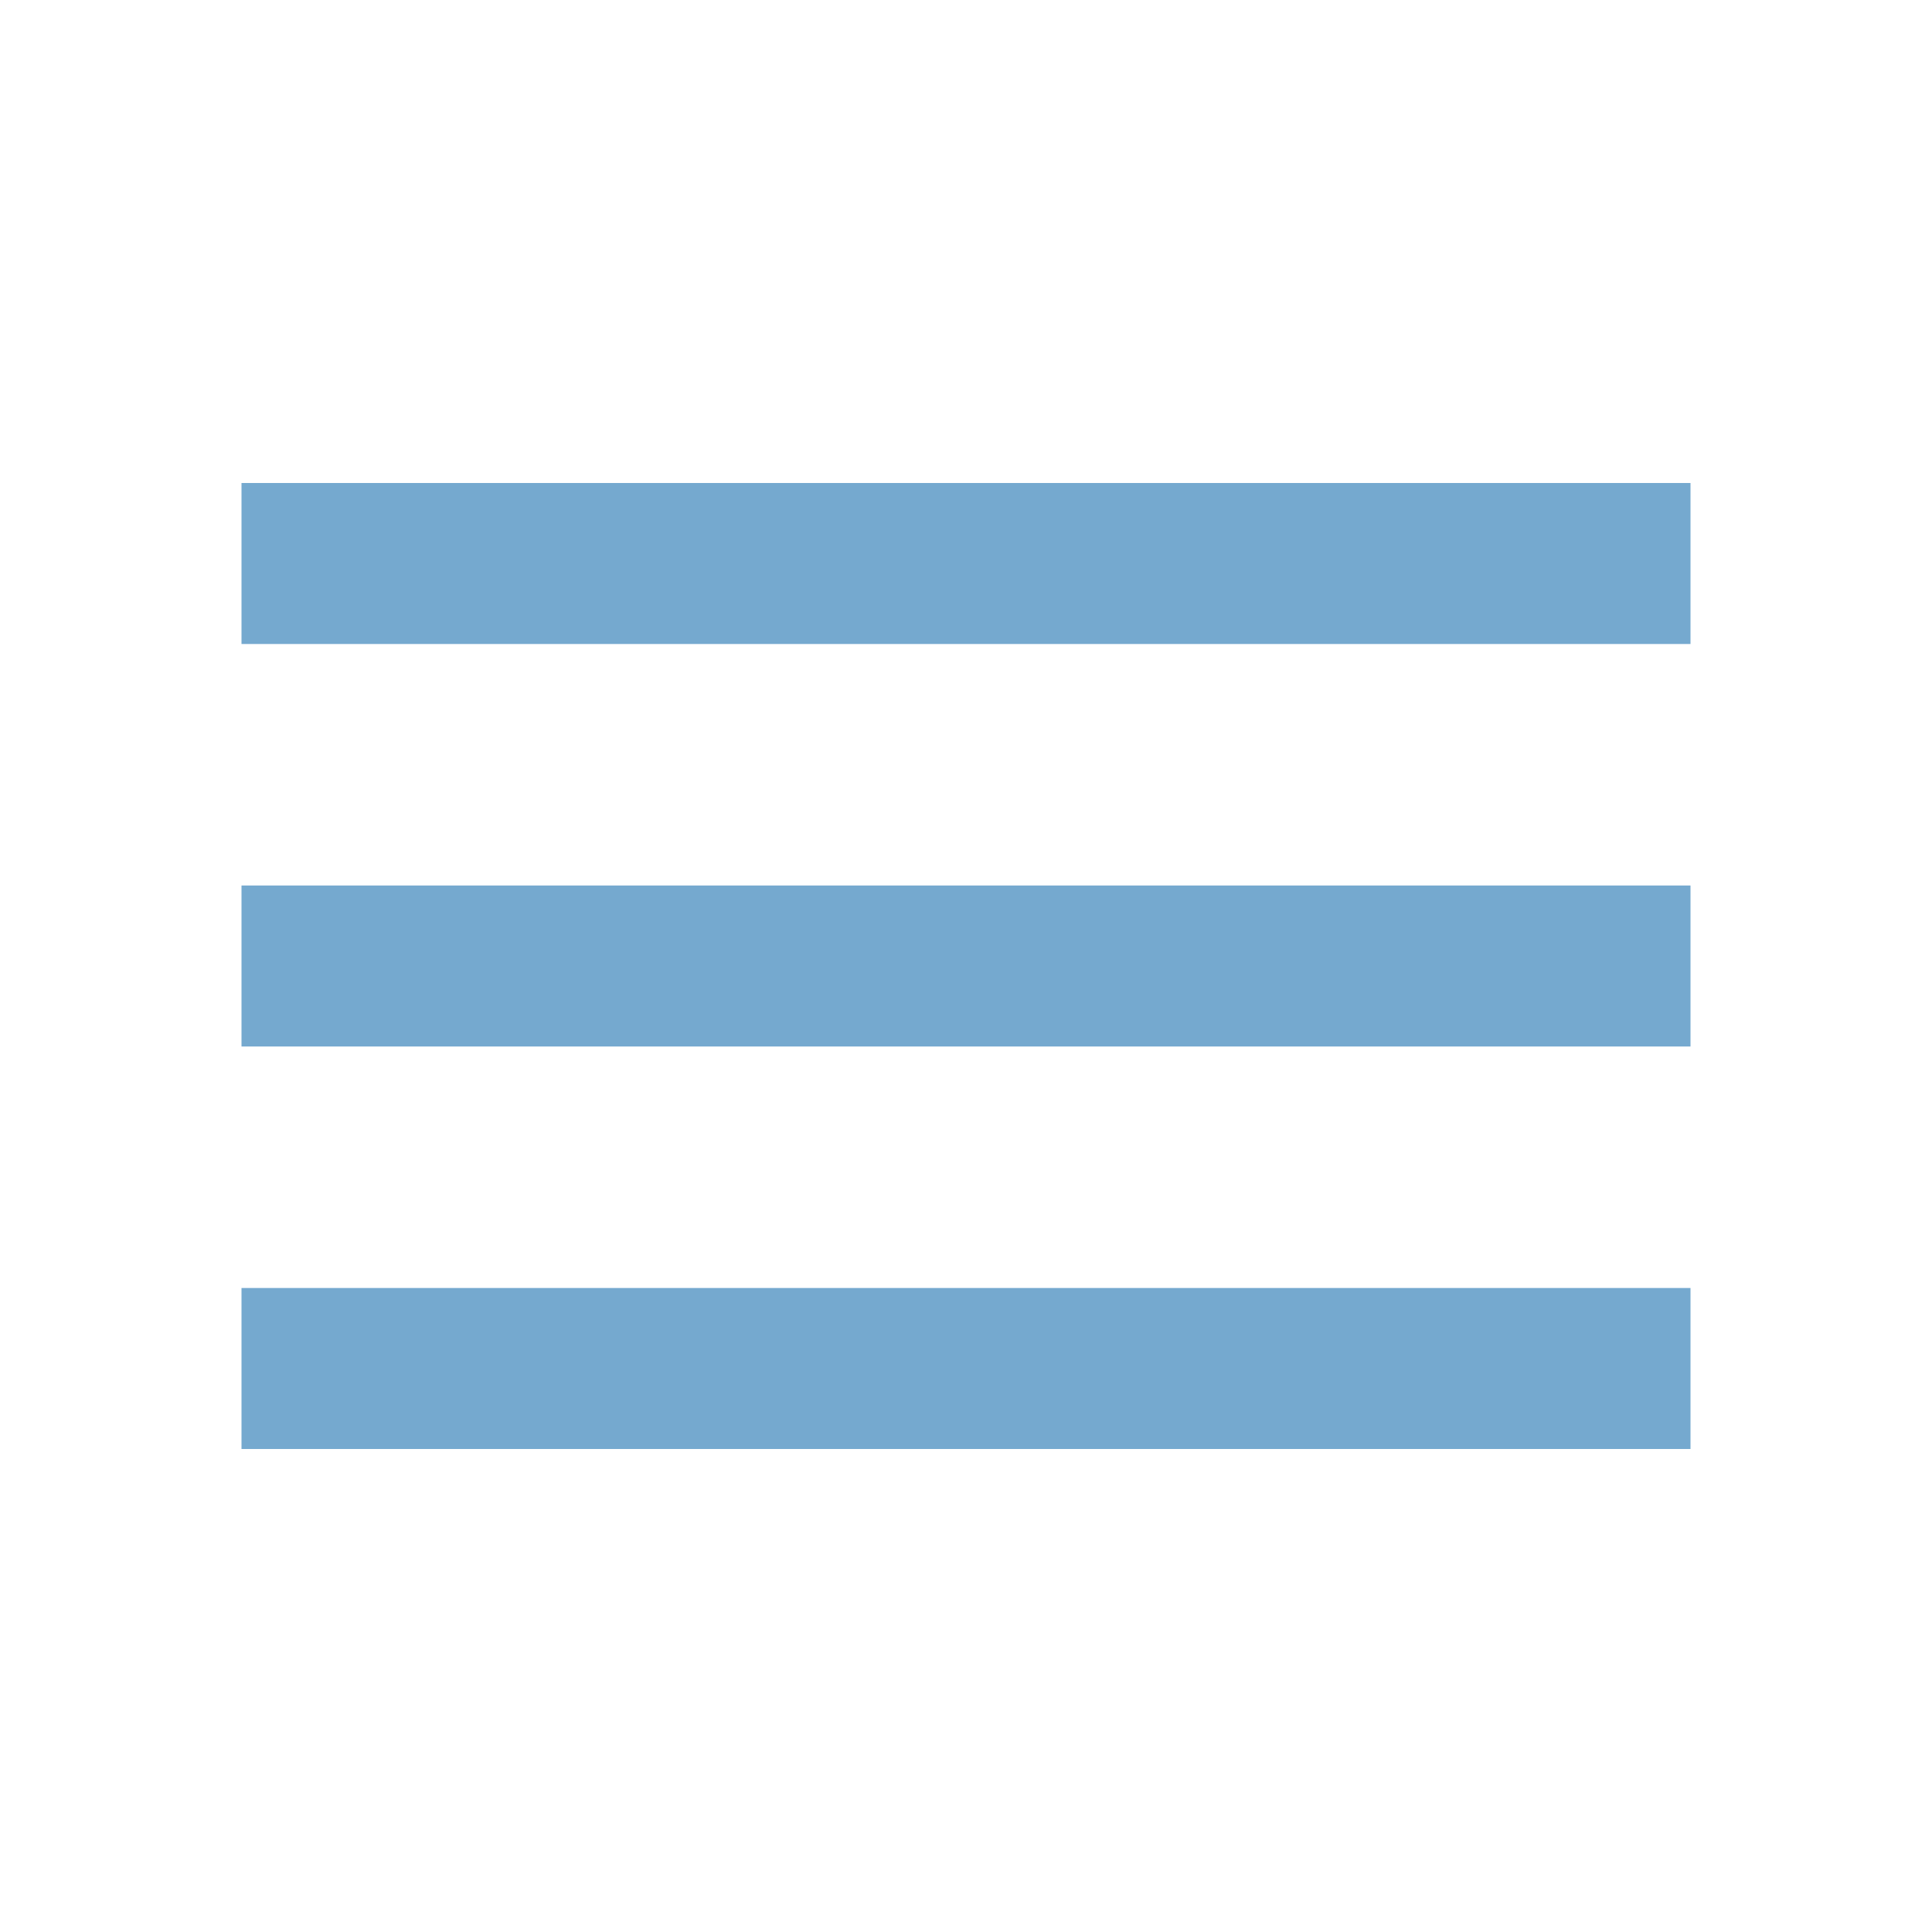
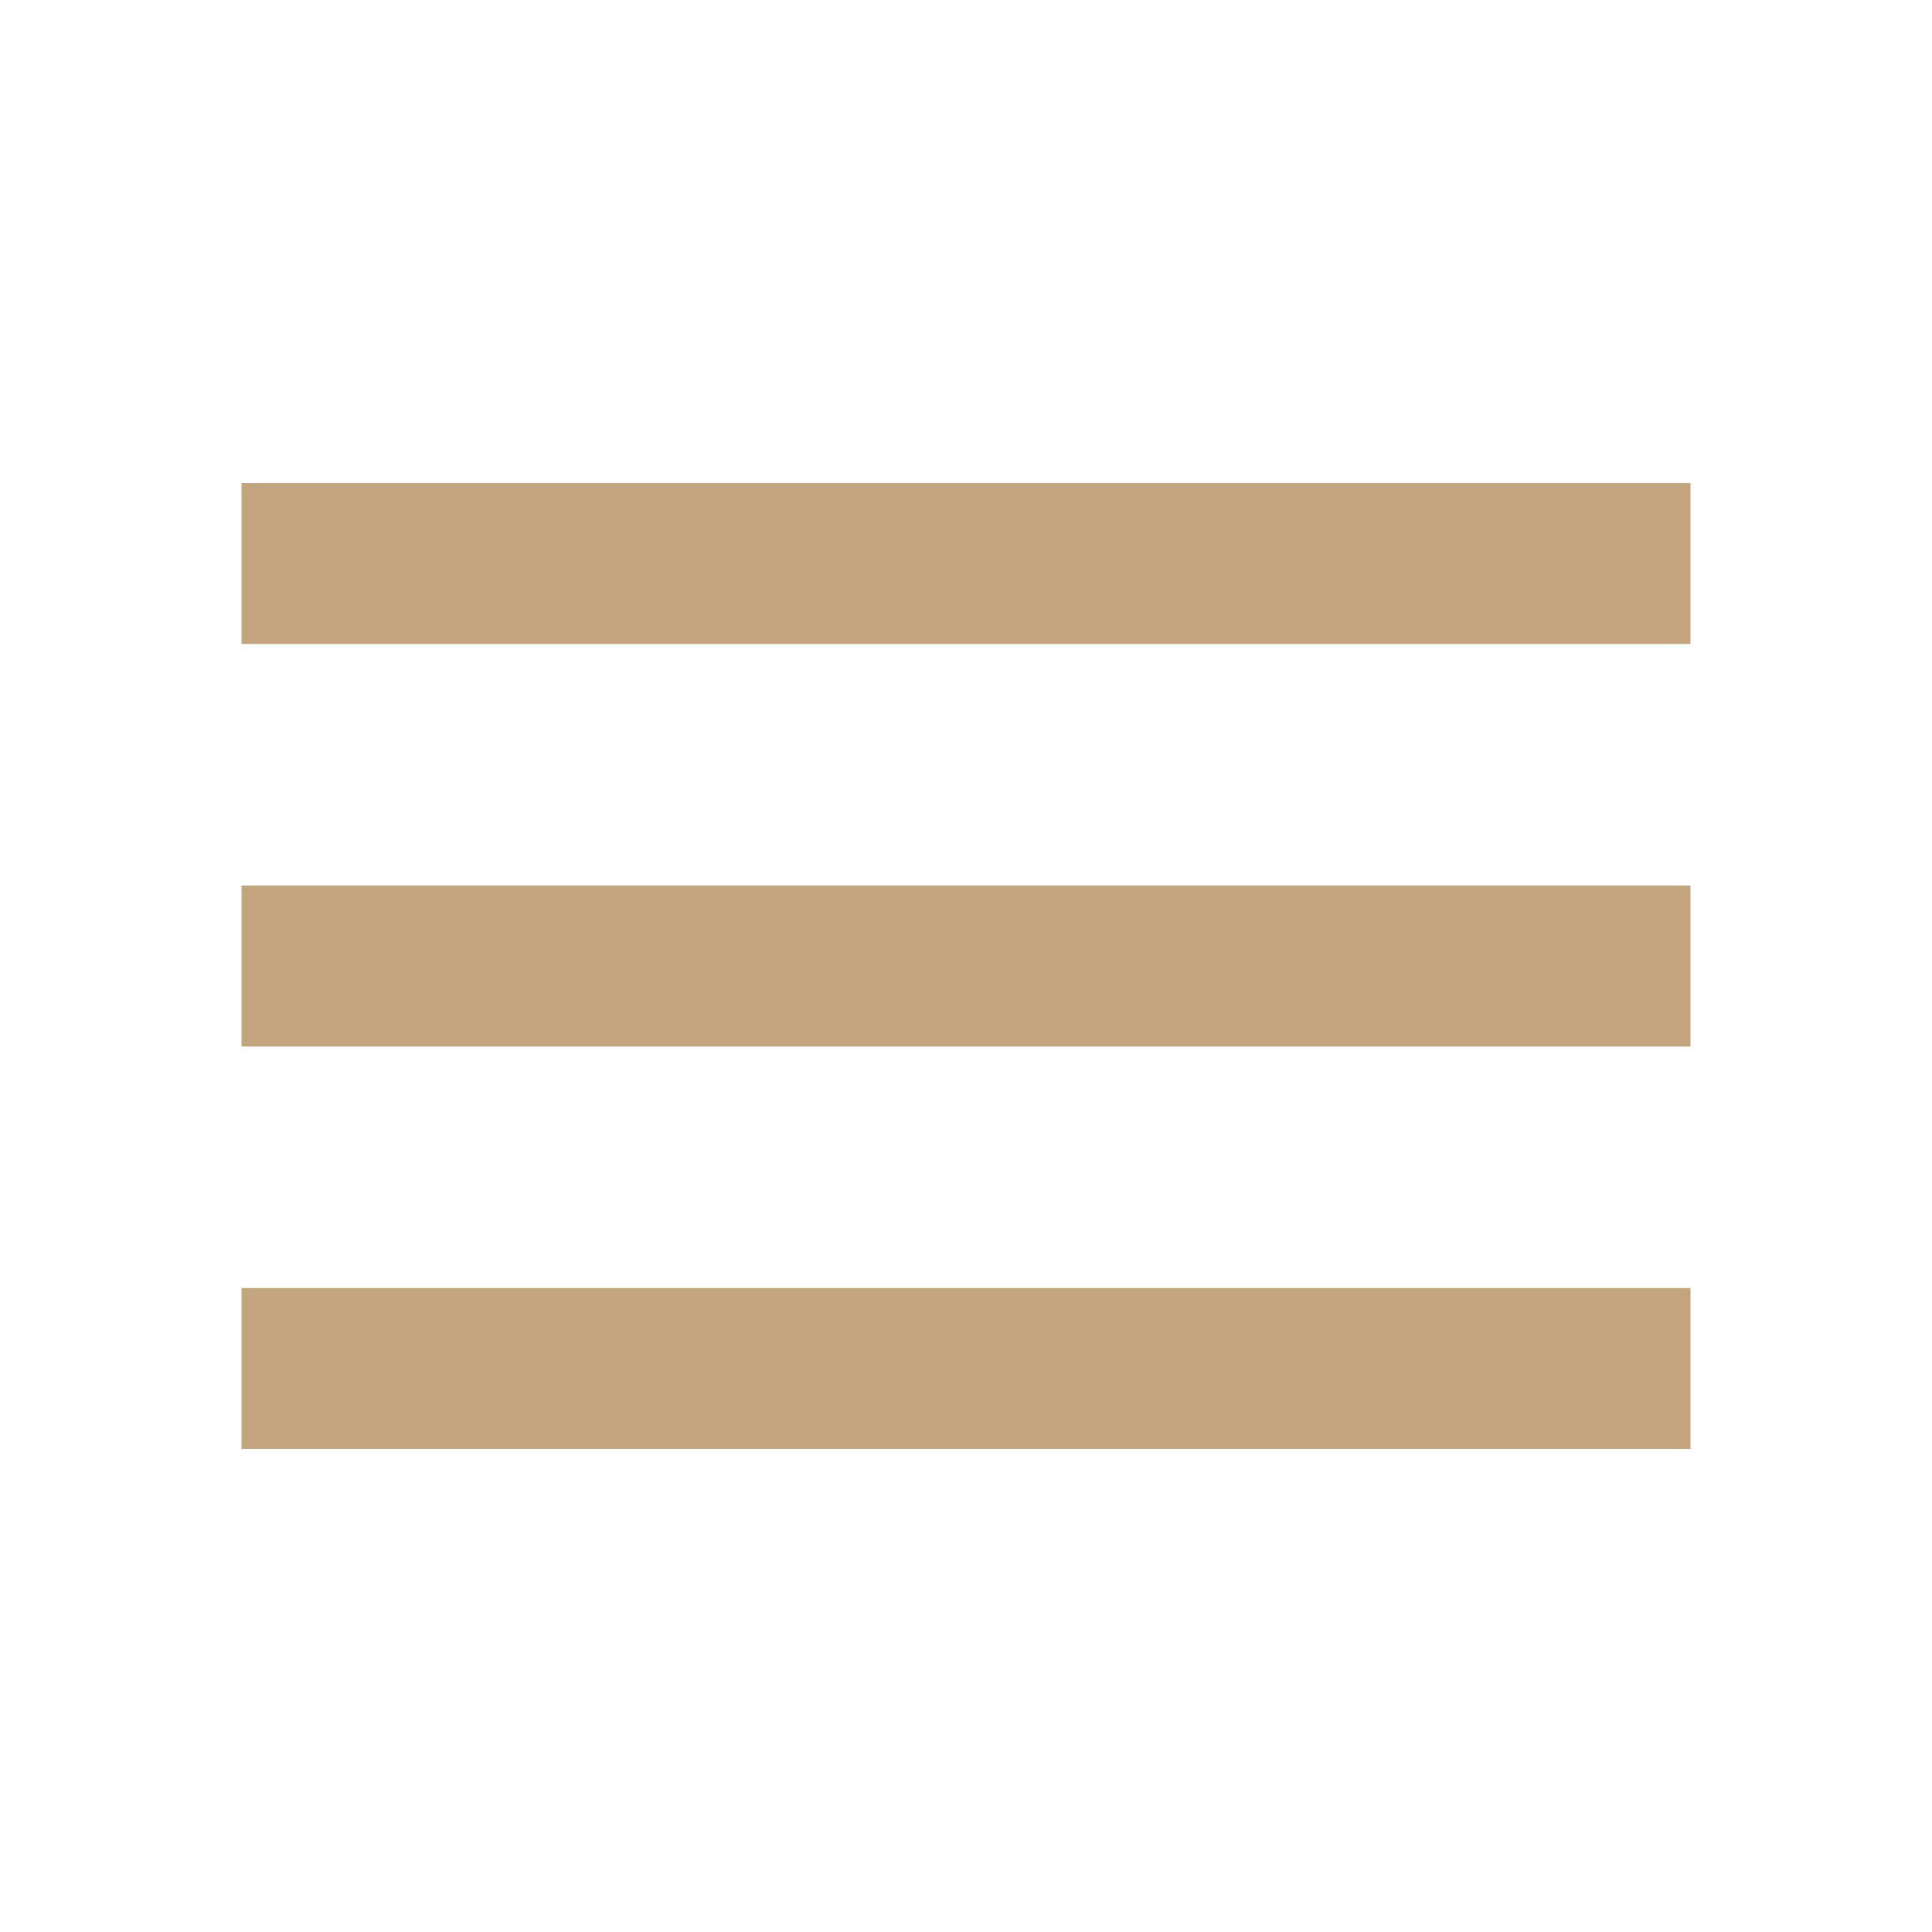
- <svg xmlns="http://www.w3.org/2000/svg" height="36px" viewBox="0 0 24 24" width="36px" fill="#75A9CF">
+ <svg xmlns="http://www.w3.org/2000/svg" height="36px" viewBox="0 0 24 24" width="36px" fill="#C3A57F">
  <path d="M0 0h24v24H0V0z" fill="none" />
  <path d="M3 18h18v-2H3v2zm0-5h18v-2H3v2zm0-7v2h18V6H3z" />
</svg>
